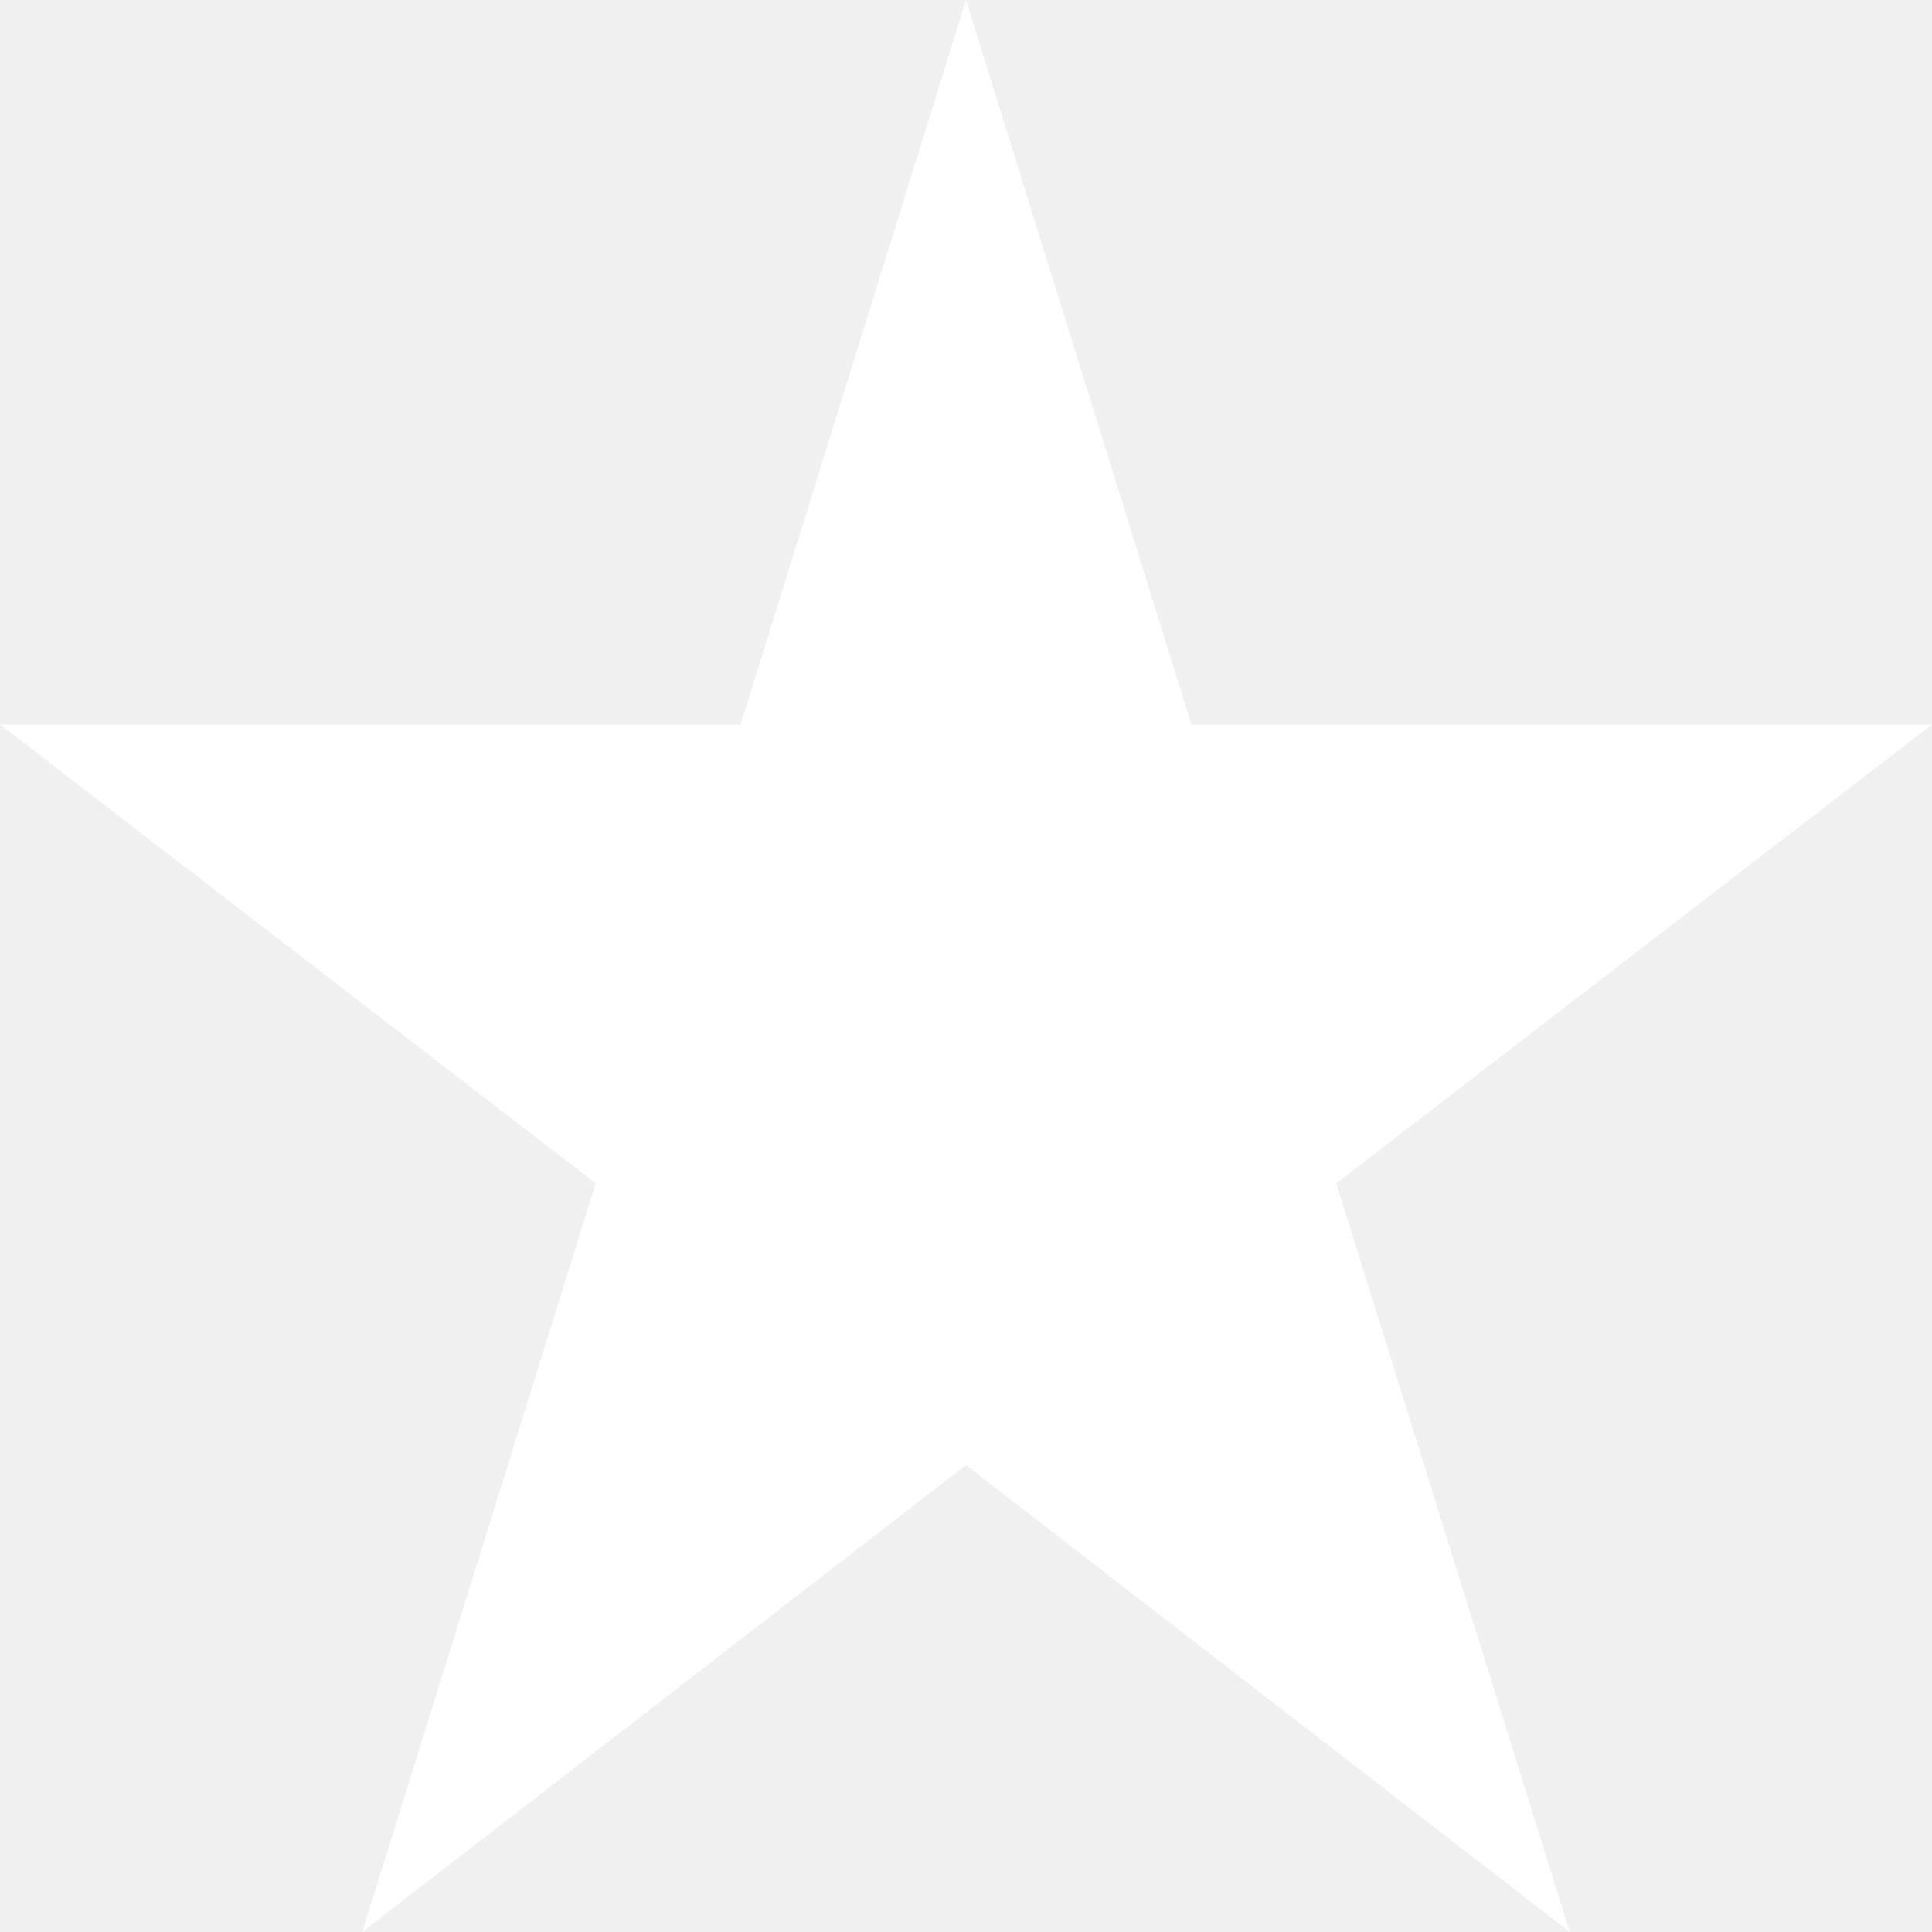
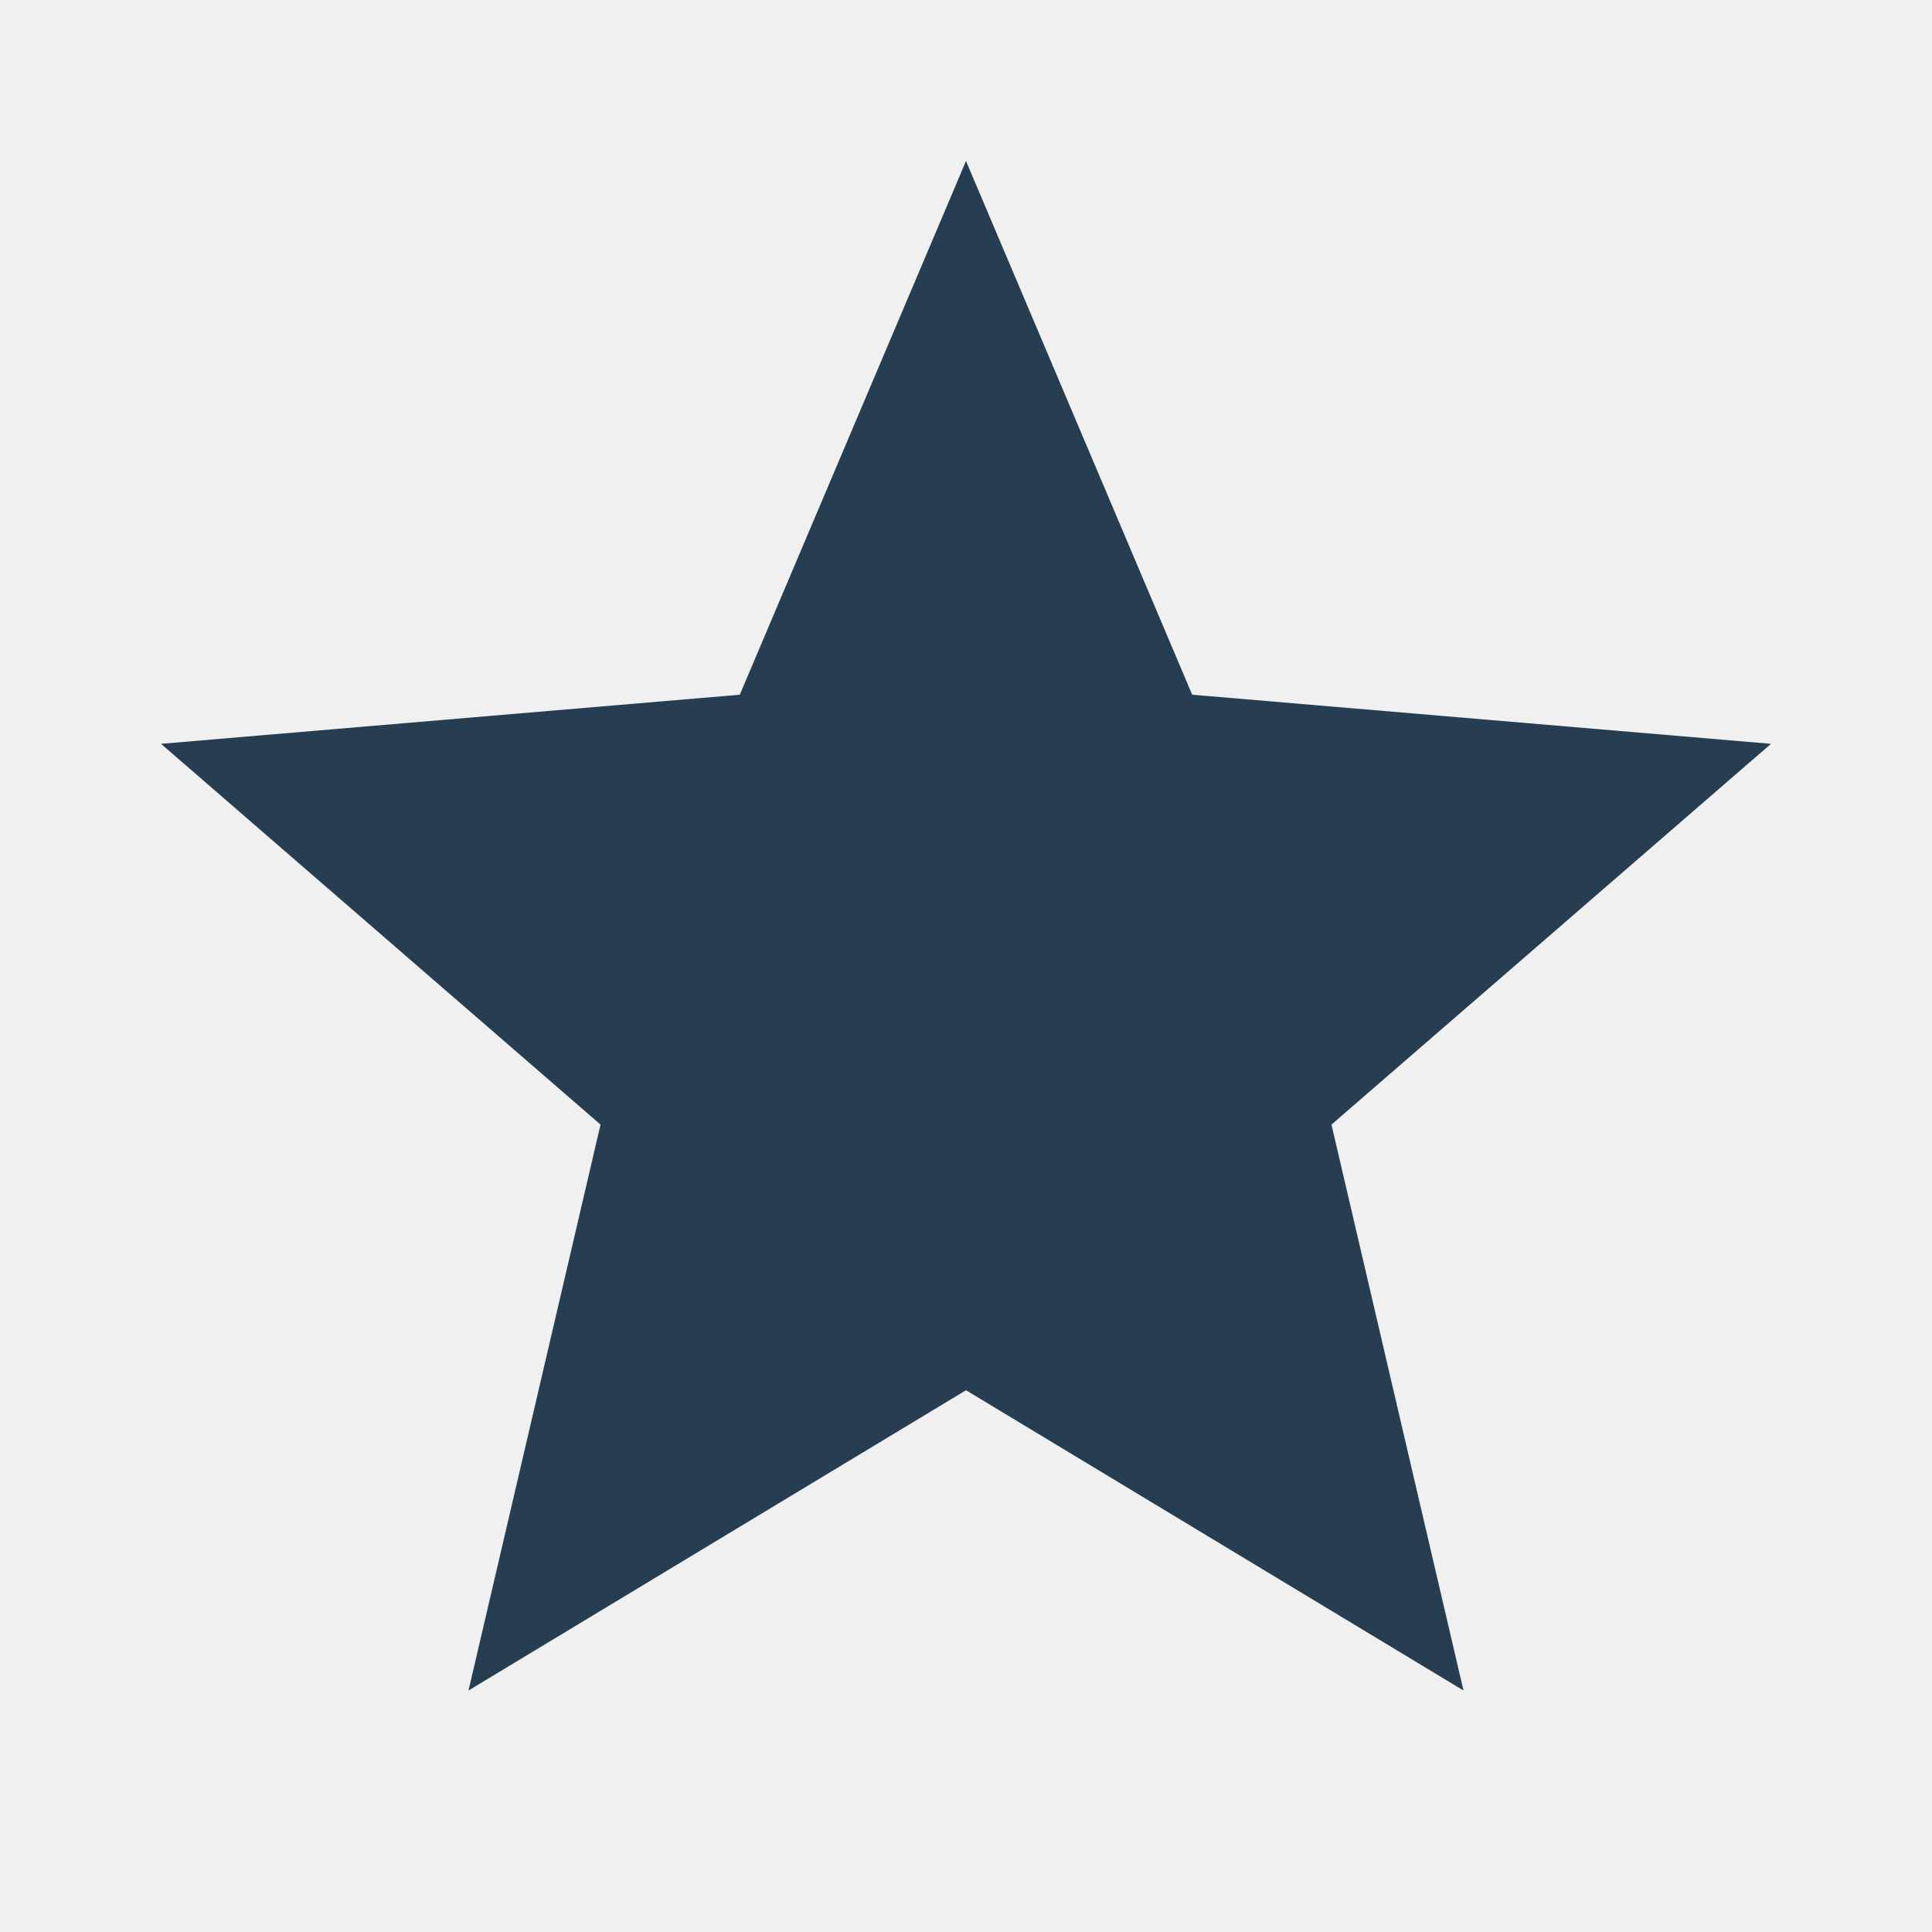
- <svg xmlns="http://www.w3.org/2000/svg" version="1.1" id="Layer_1" x="0px" y="0px" viewBox="0 0 24 24" style="enable-background:new 0 0 24 24;" xml:space="preserve" fill="#ffffff">
-   <g>
-     <path d="M16.6,14.7l2.9,9.3L12,18.2L4.5,24l2.9-9.3L0,9h9.2L12,0l2.8,9H24L16.6,14.7z" />
-   </g>
+ <svg xmlns="http://www.w3.org/2000/svg" fill="#273D52" width="24" height="24" viewBox="0 0 24 24">
+   <path d="M12 17.27L18.18 21l-1.64-7.03L22 9.24l-7.19-.61L12 2 9.19 8.63 2 9.24l5.46 4.73L5.82 21z" />
</svg>
